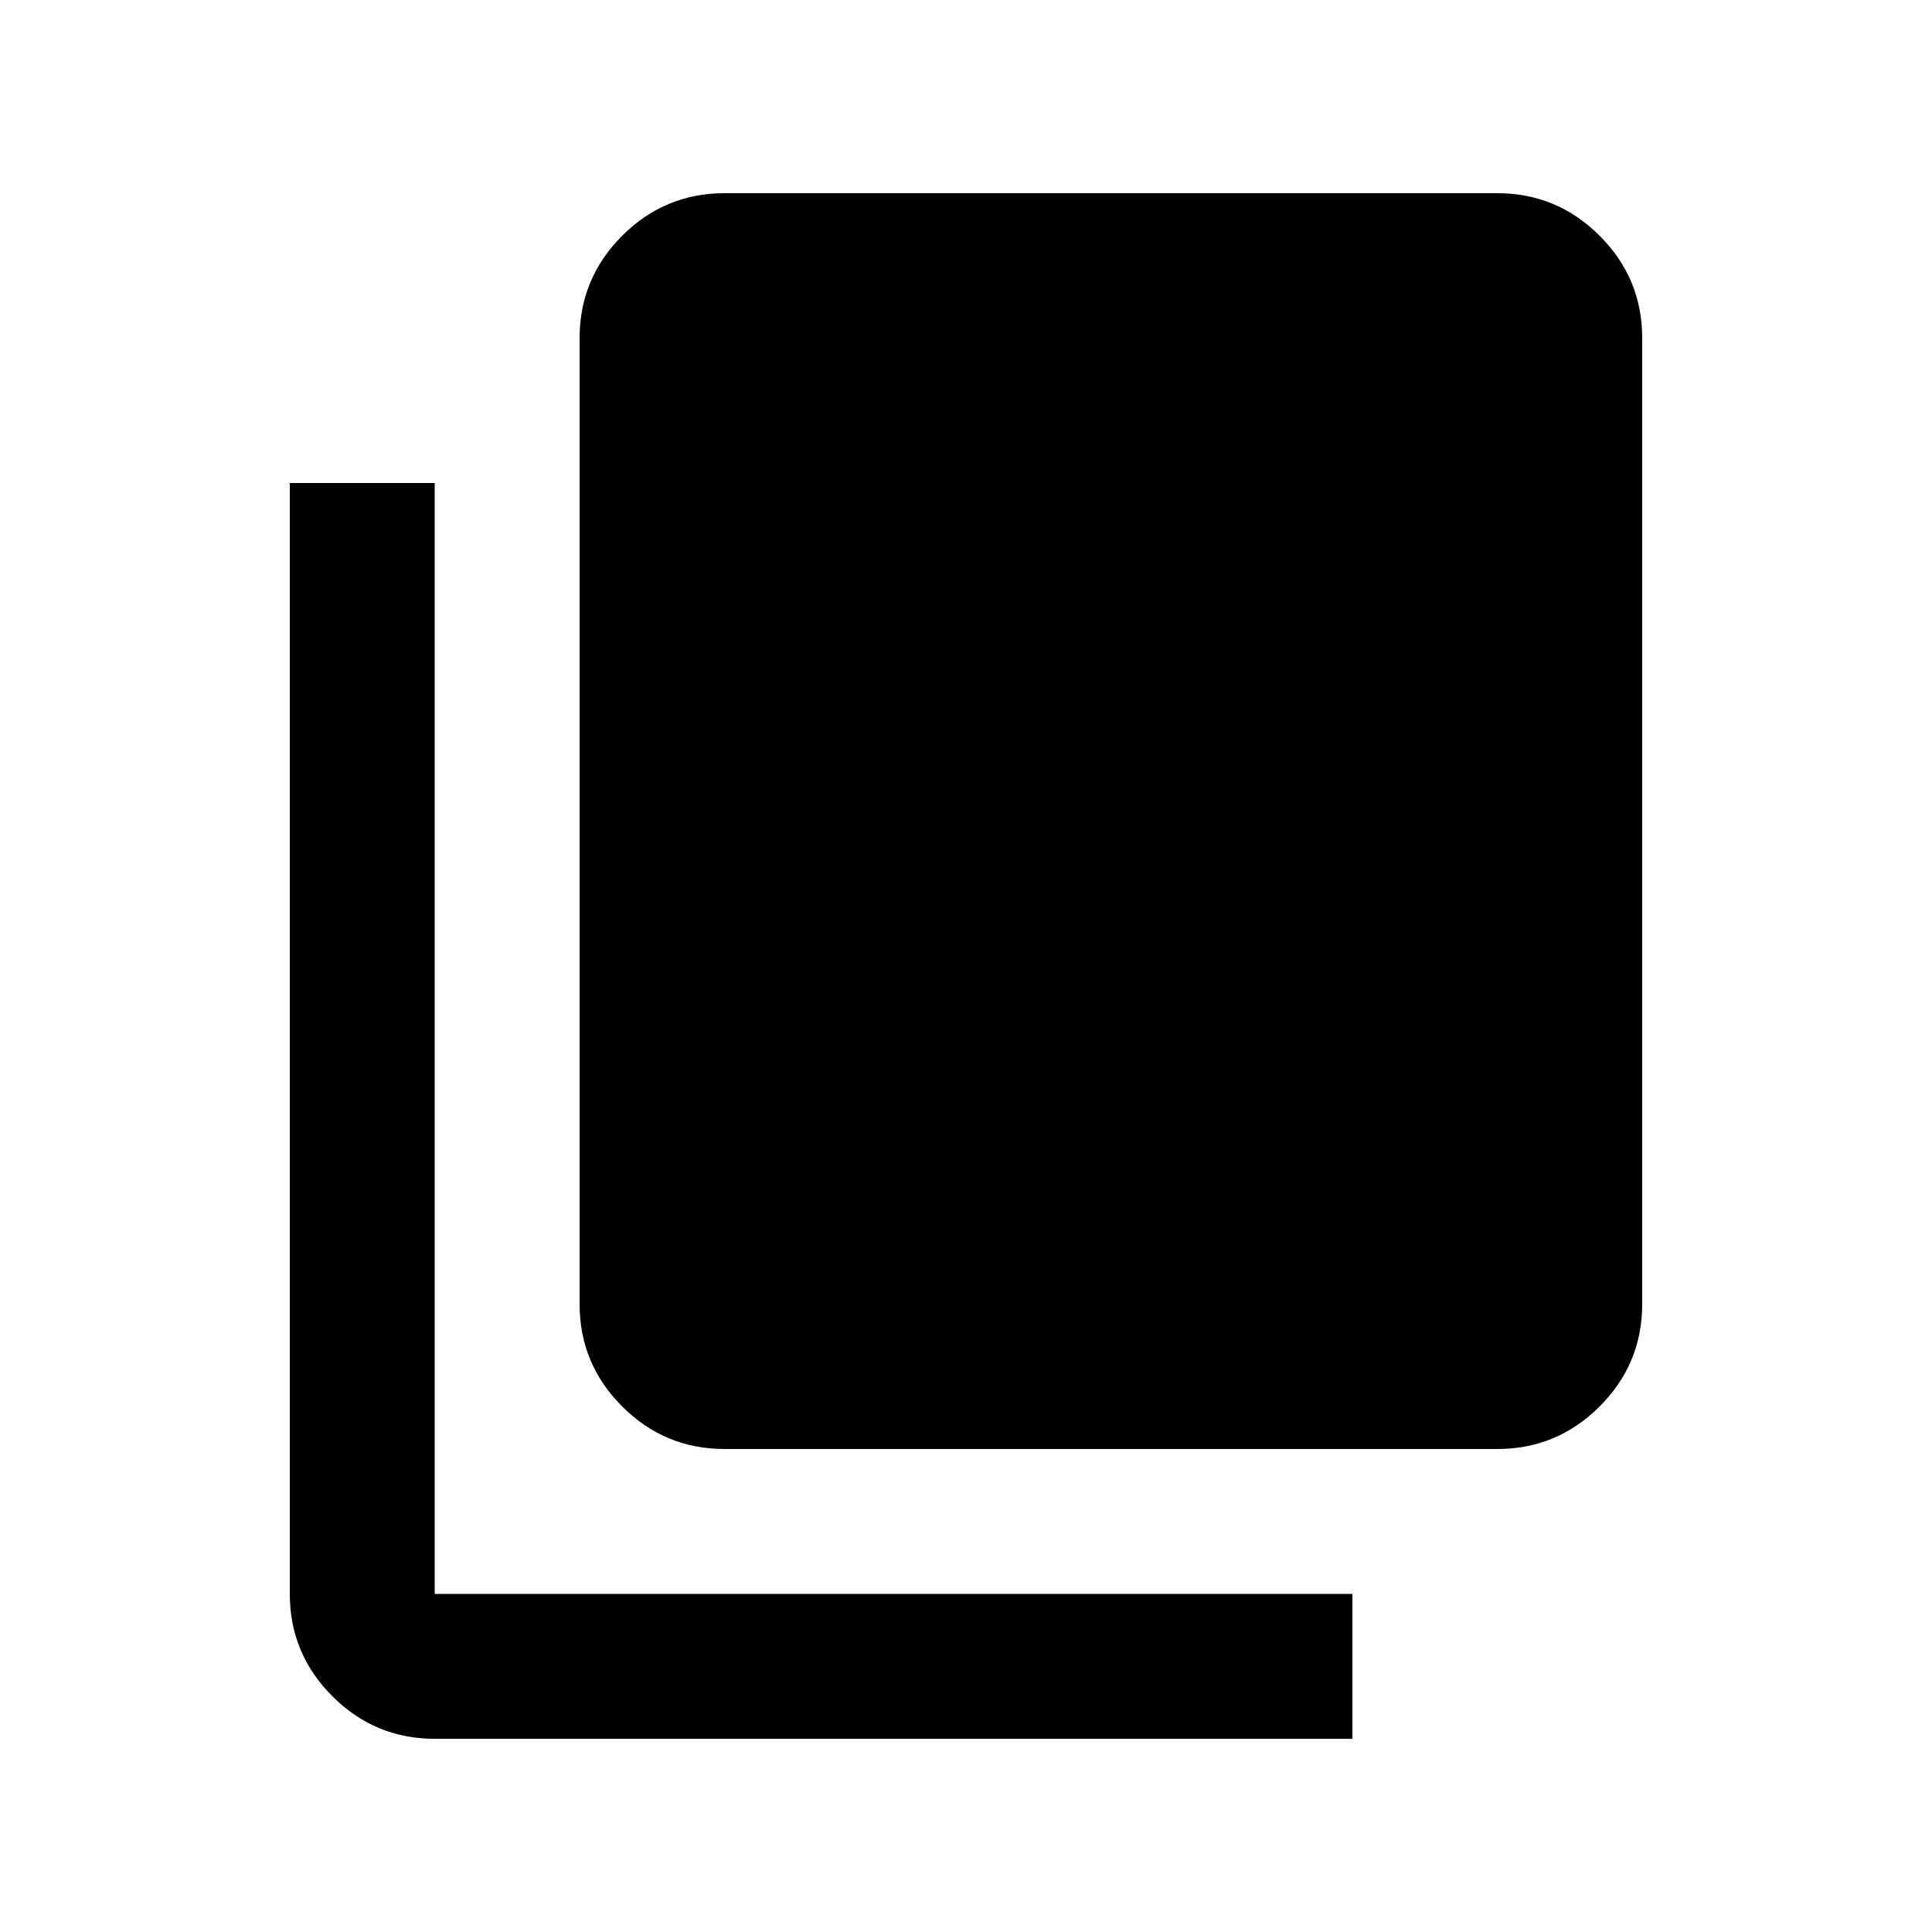
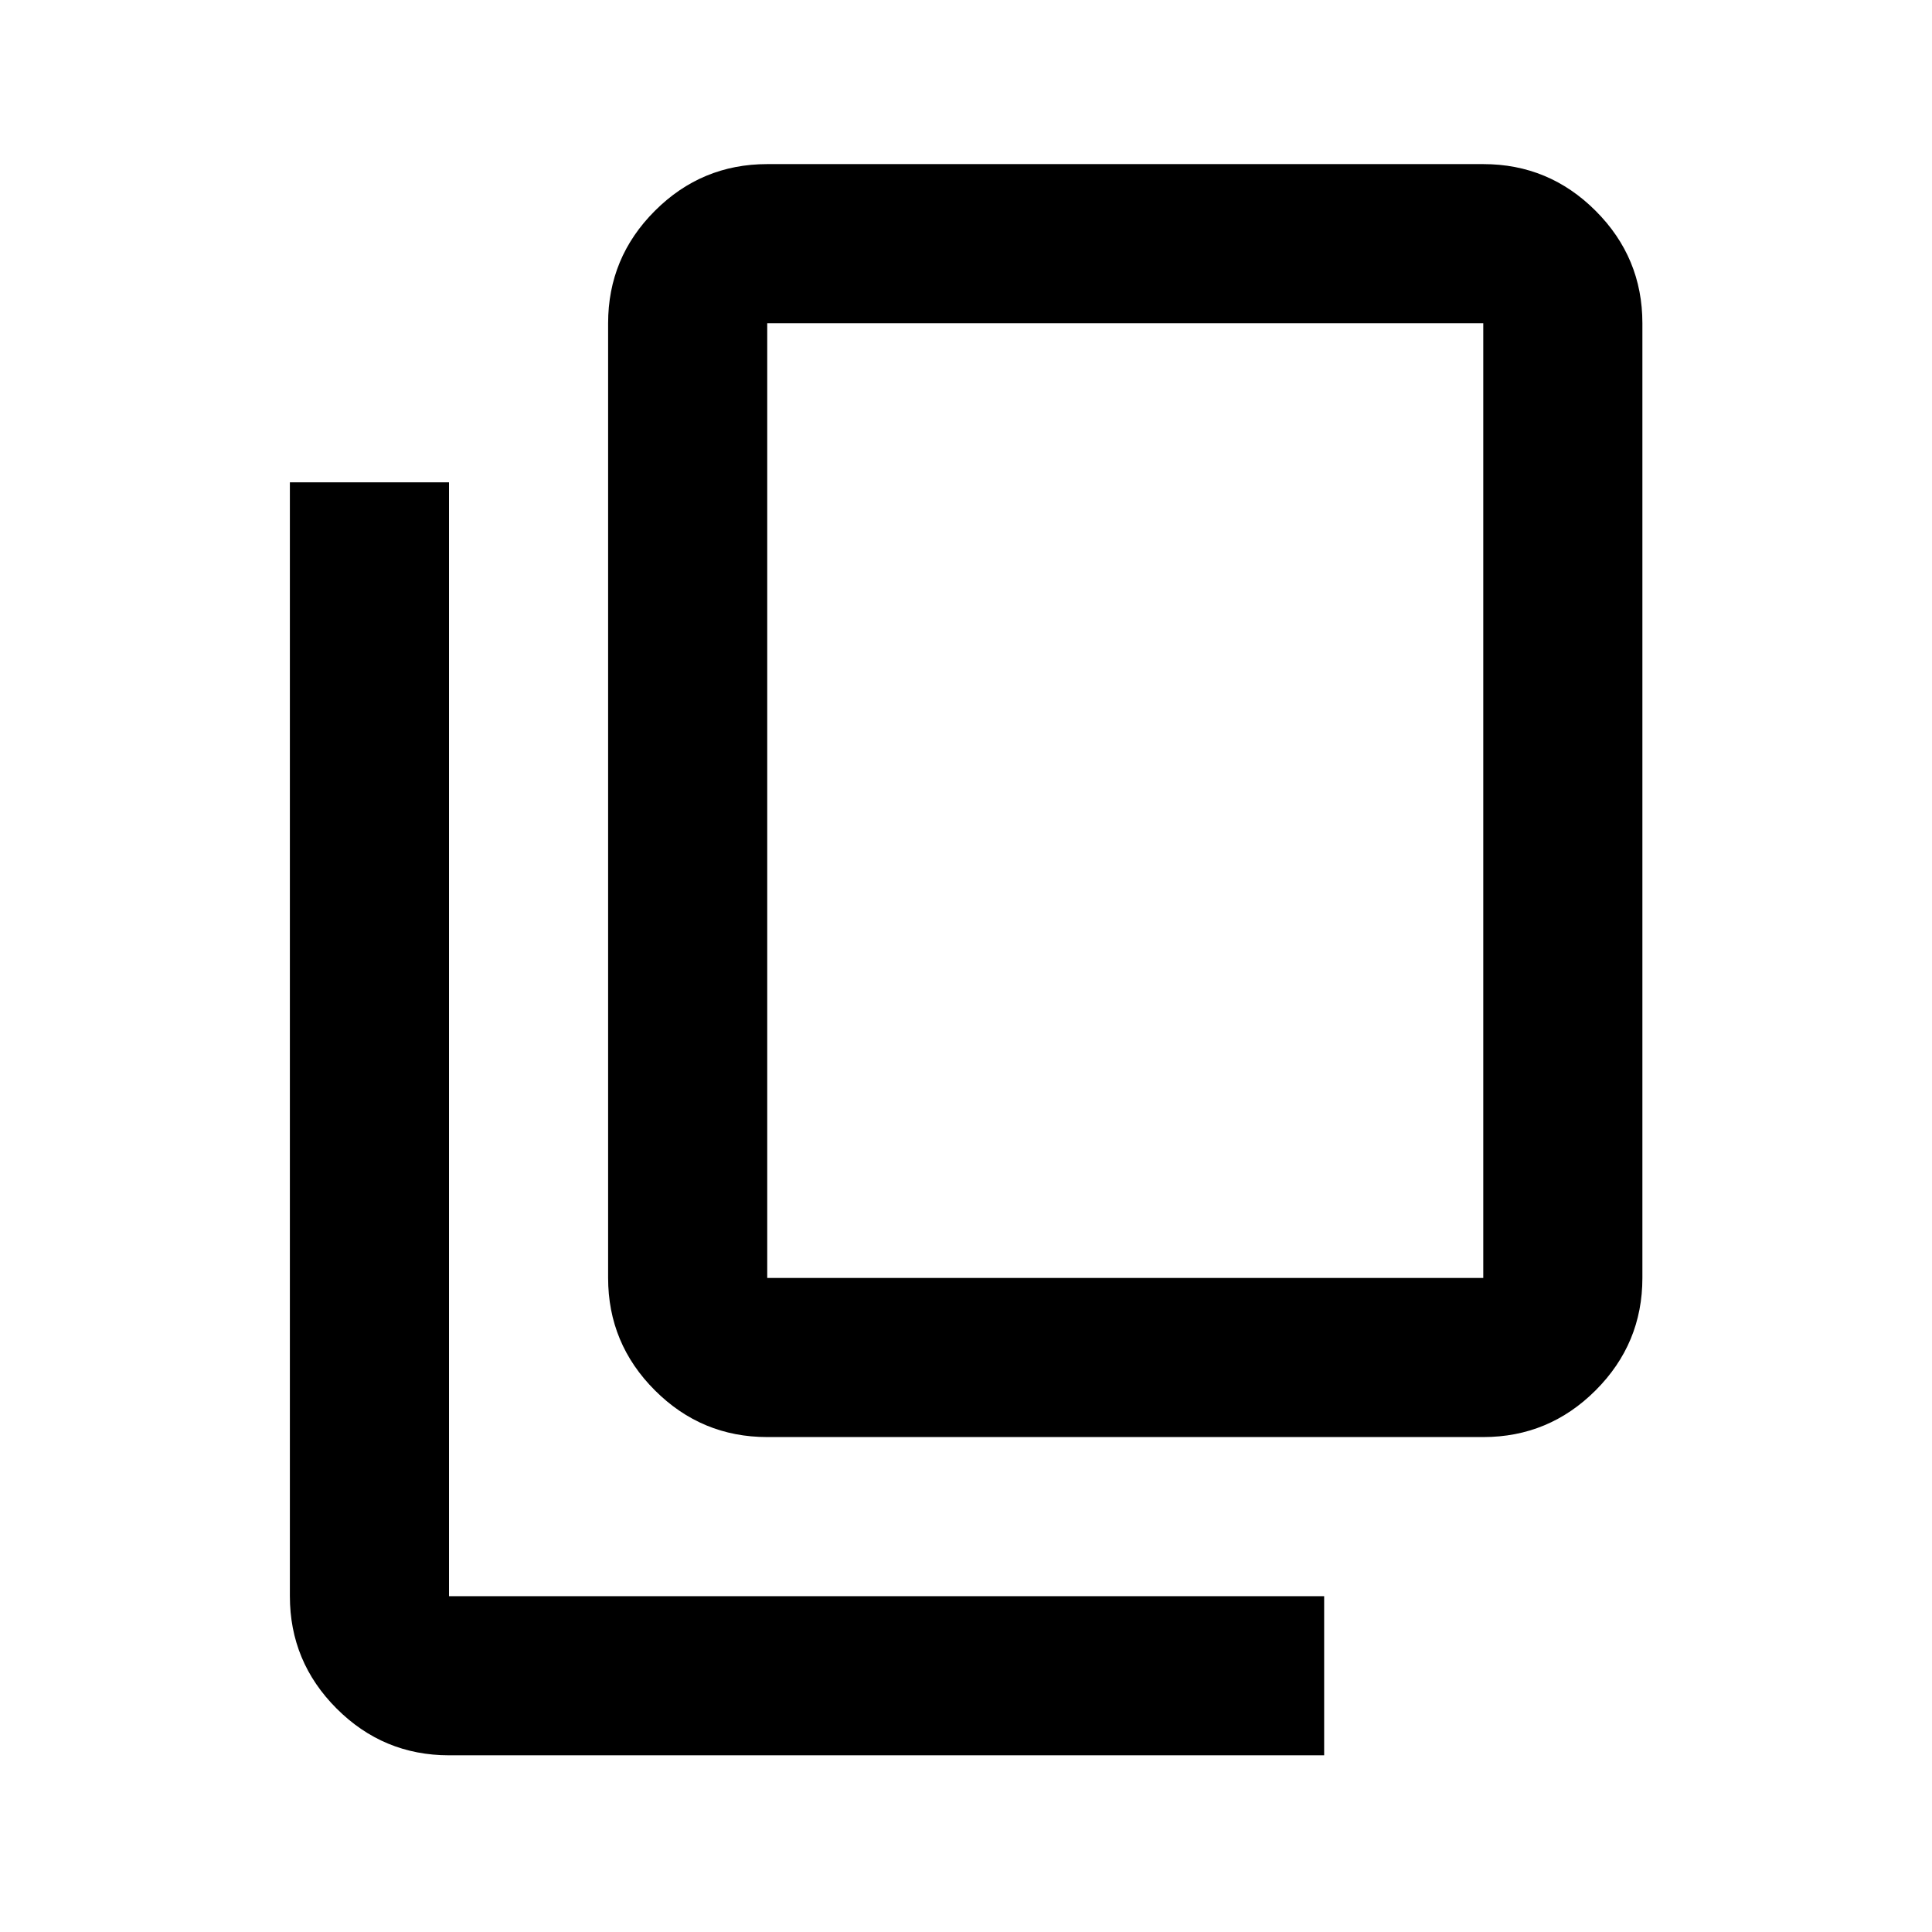
- <svg xmlns="http://www.w3.org/2000/svg" height="20px" viewBox="0 -960 960 960" width="20px">
-   <path d="M360-240q-29.7 0-50.85-21.15Q288-282.3 288-312v-480q0-29.7 21.15-50.85Q330.3-864 360-864h384q29.7 0 50.85 21.15Q816-821.7 816-792v480q0 29.7-21.15 50.85Q773.7-240 744-240H360ZM216-96q-29.7 0-50.85-21.15Q144-138.3 144-168v-552h72v552h456v72H216Z" />
+ <svg xmlns="http://www.w3.org/2000/svg" xml:space="preserve" style="fill-rule:evenodd;clip-rule:evenodd;stroke-linejoin:round;stroke-miterlimit:2" viewBox="0 0 20 20" height="20" width="20">
+   <path d="M360-240c-22 0-40.833-7.833-56.5-23.5C287.833-279.167 280-298 280-320v-480c0-22 7.833-40.833 23.5-56.5C319.167-872.167 338-880 360-880h360c22 0 40.833 7.833 56.5 23.5C792.167-840.833 800-822 800-800v480c0 22-7.833 40.833-23.5 56.5C760.833-247.833 742-240 720-240H360Zm0-80h360v-480H360v480ZM200-80c-22 0-40.833-7.833-56.5-23.5C127.833-119.167 120-138 120-160v-560h80v560h440v80H200Zm160-240v-480 480Z" style="fill-rule:nonzero" transform="matrix(.02059 0 0 .02059 .53 19.818)" />
</svg>
